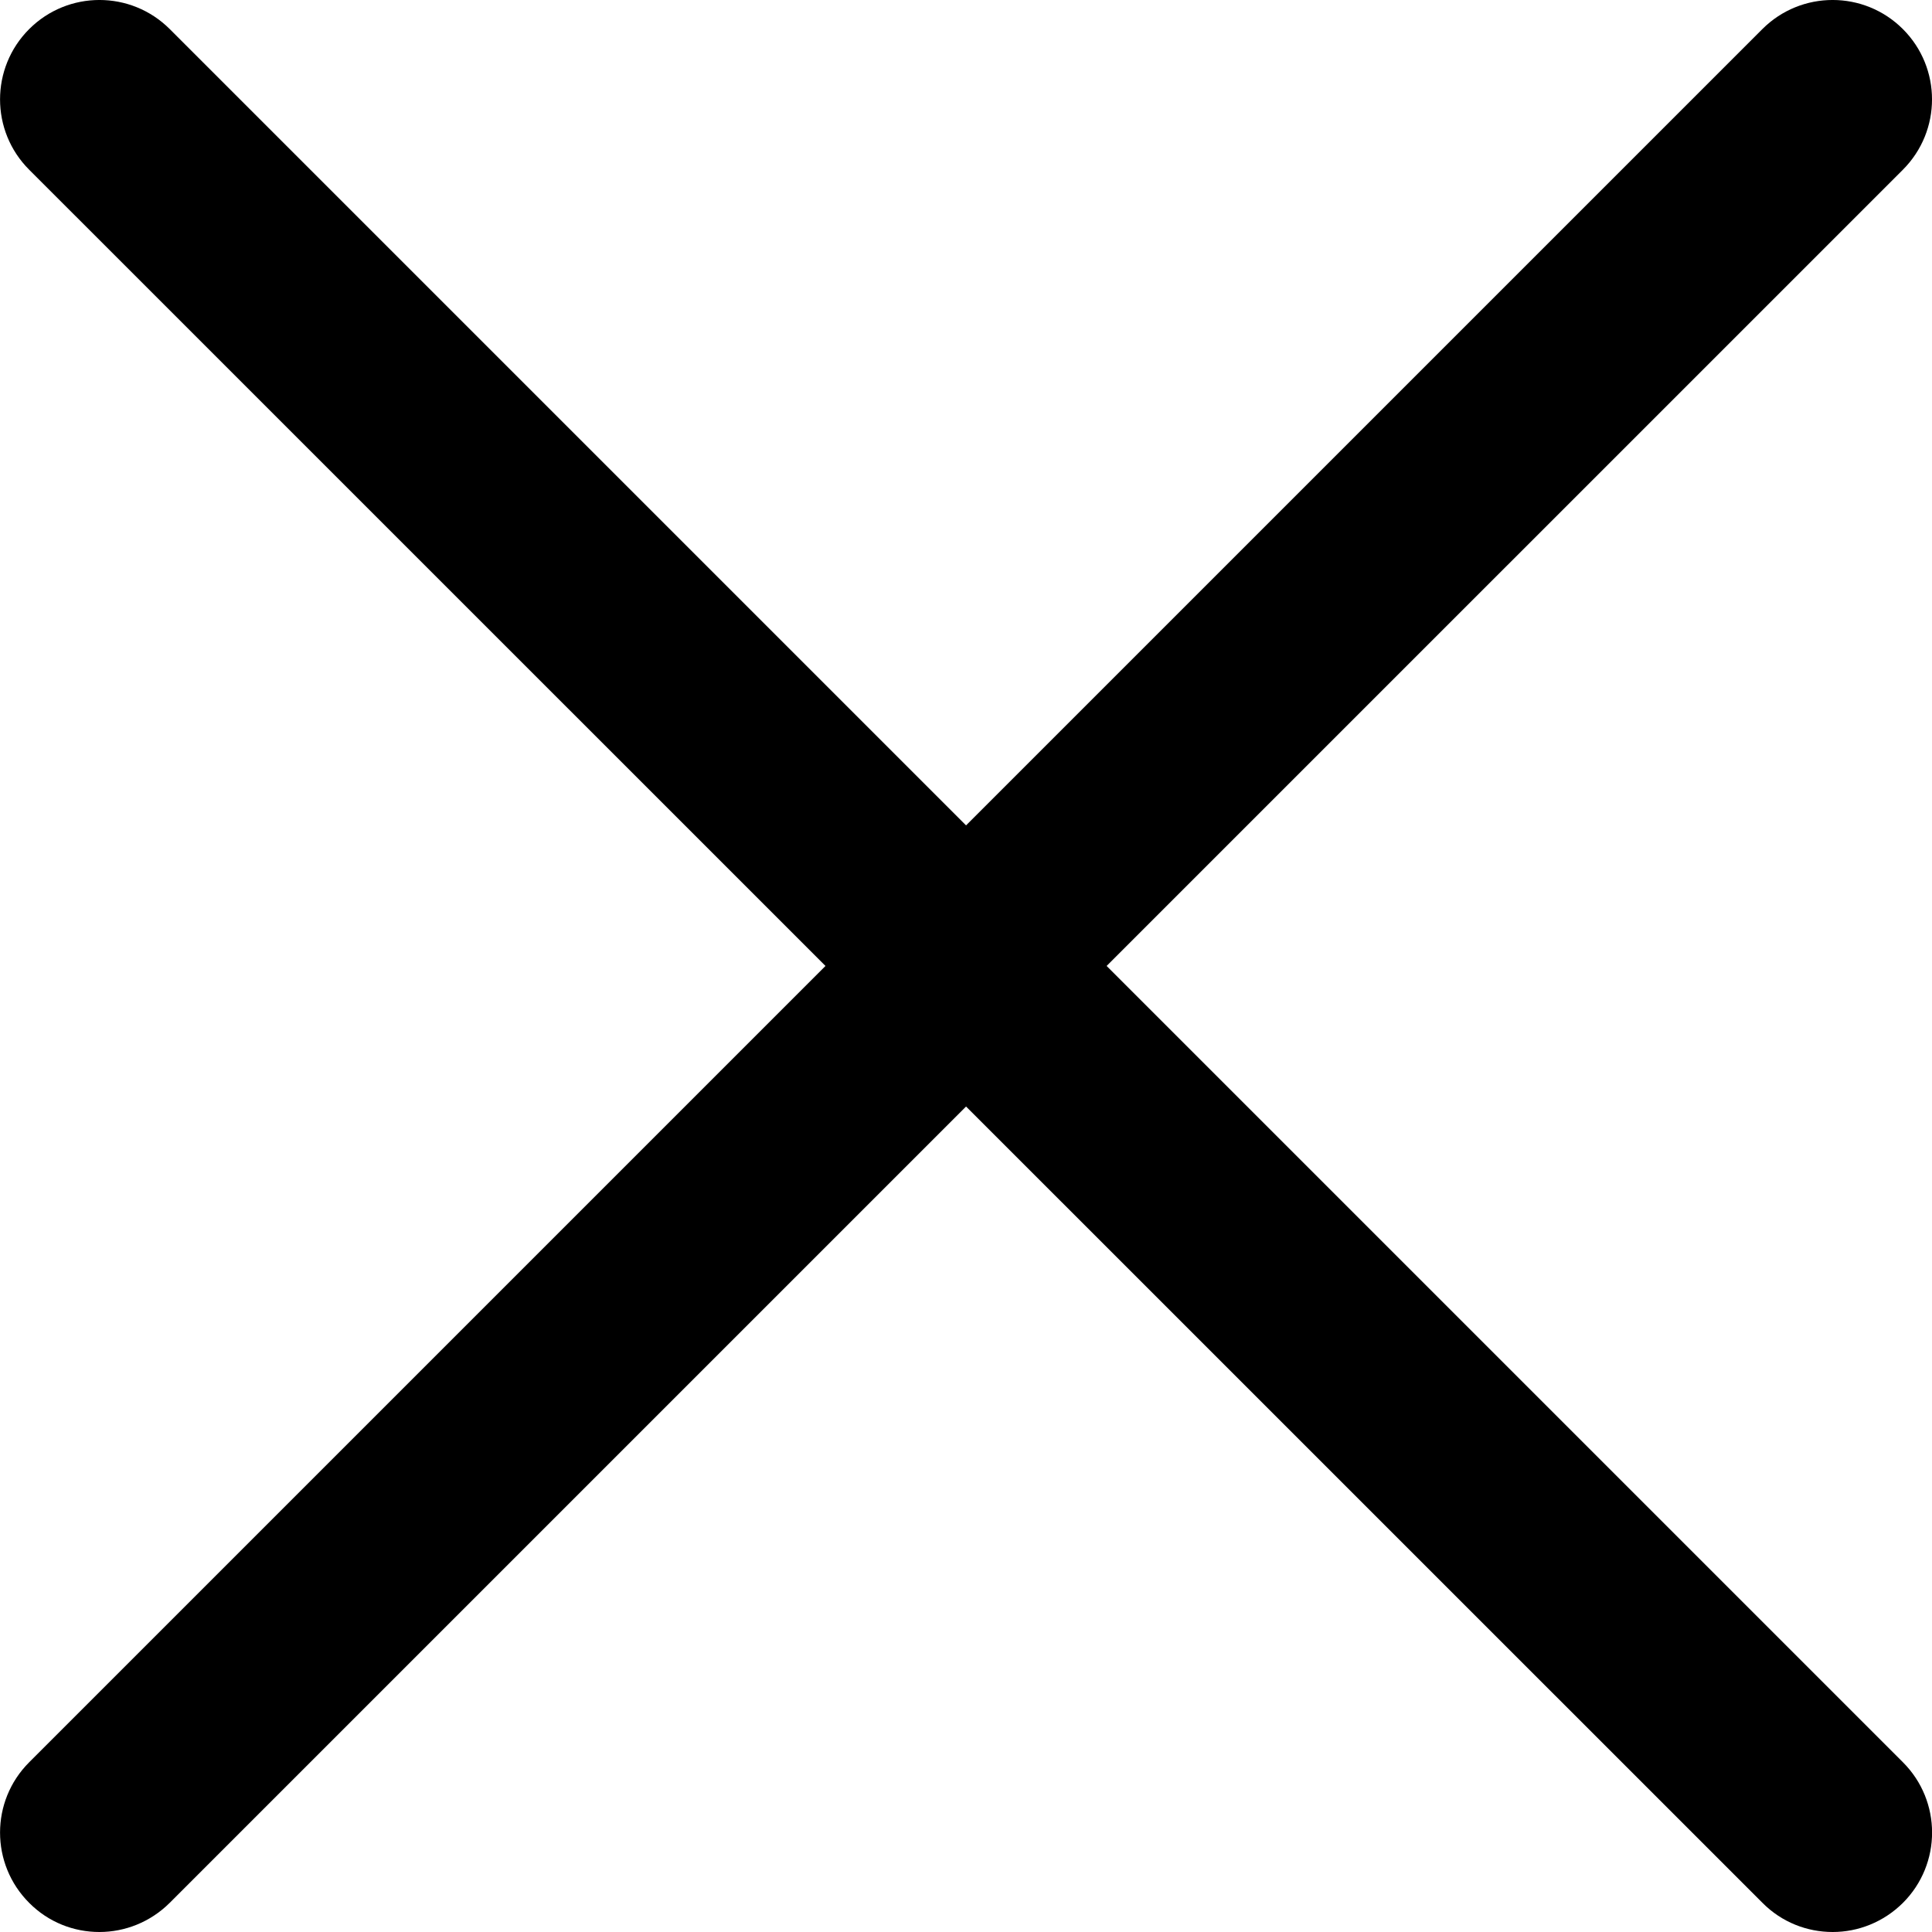
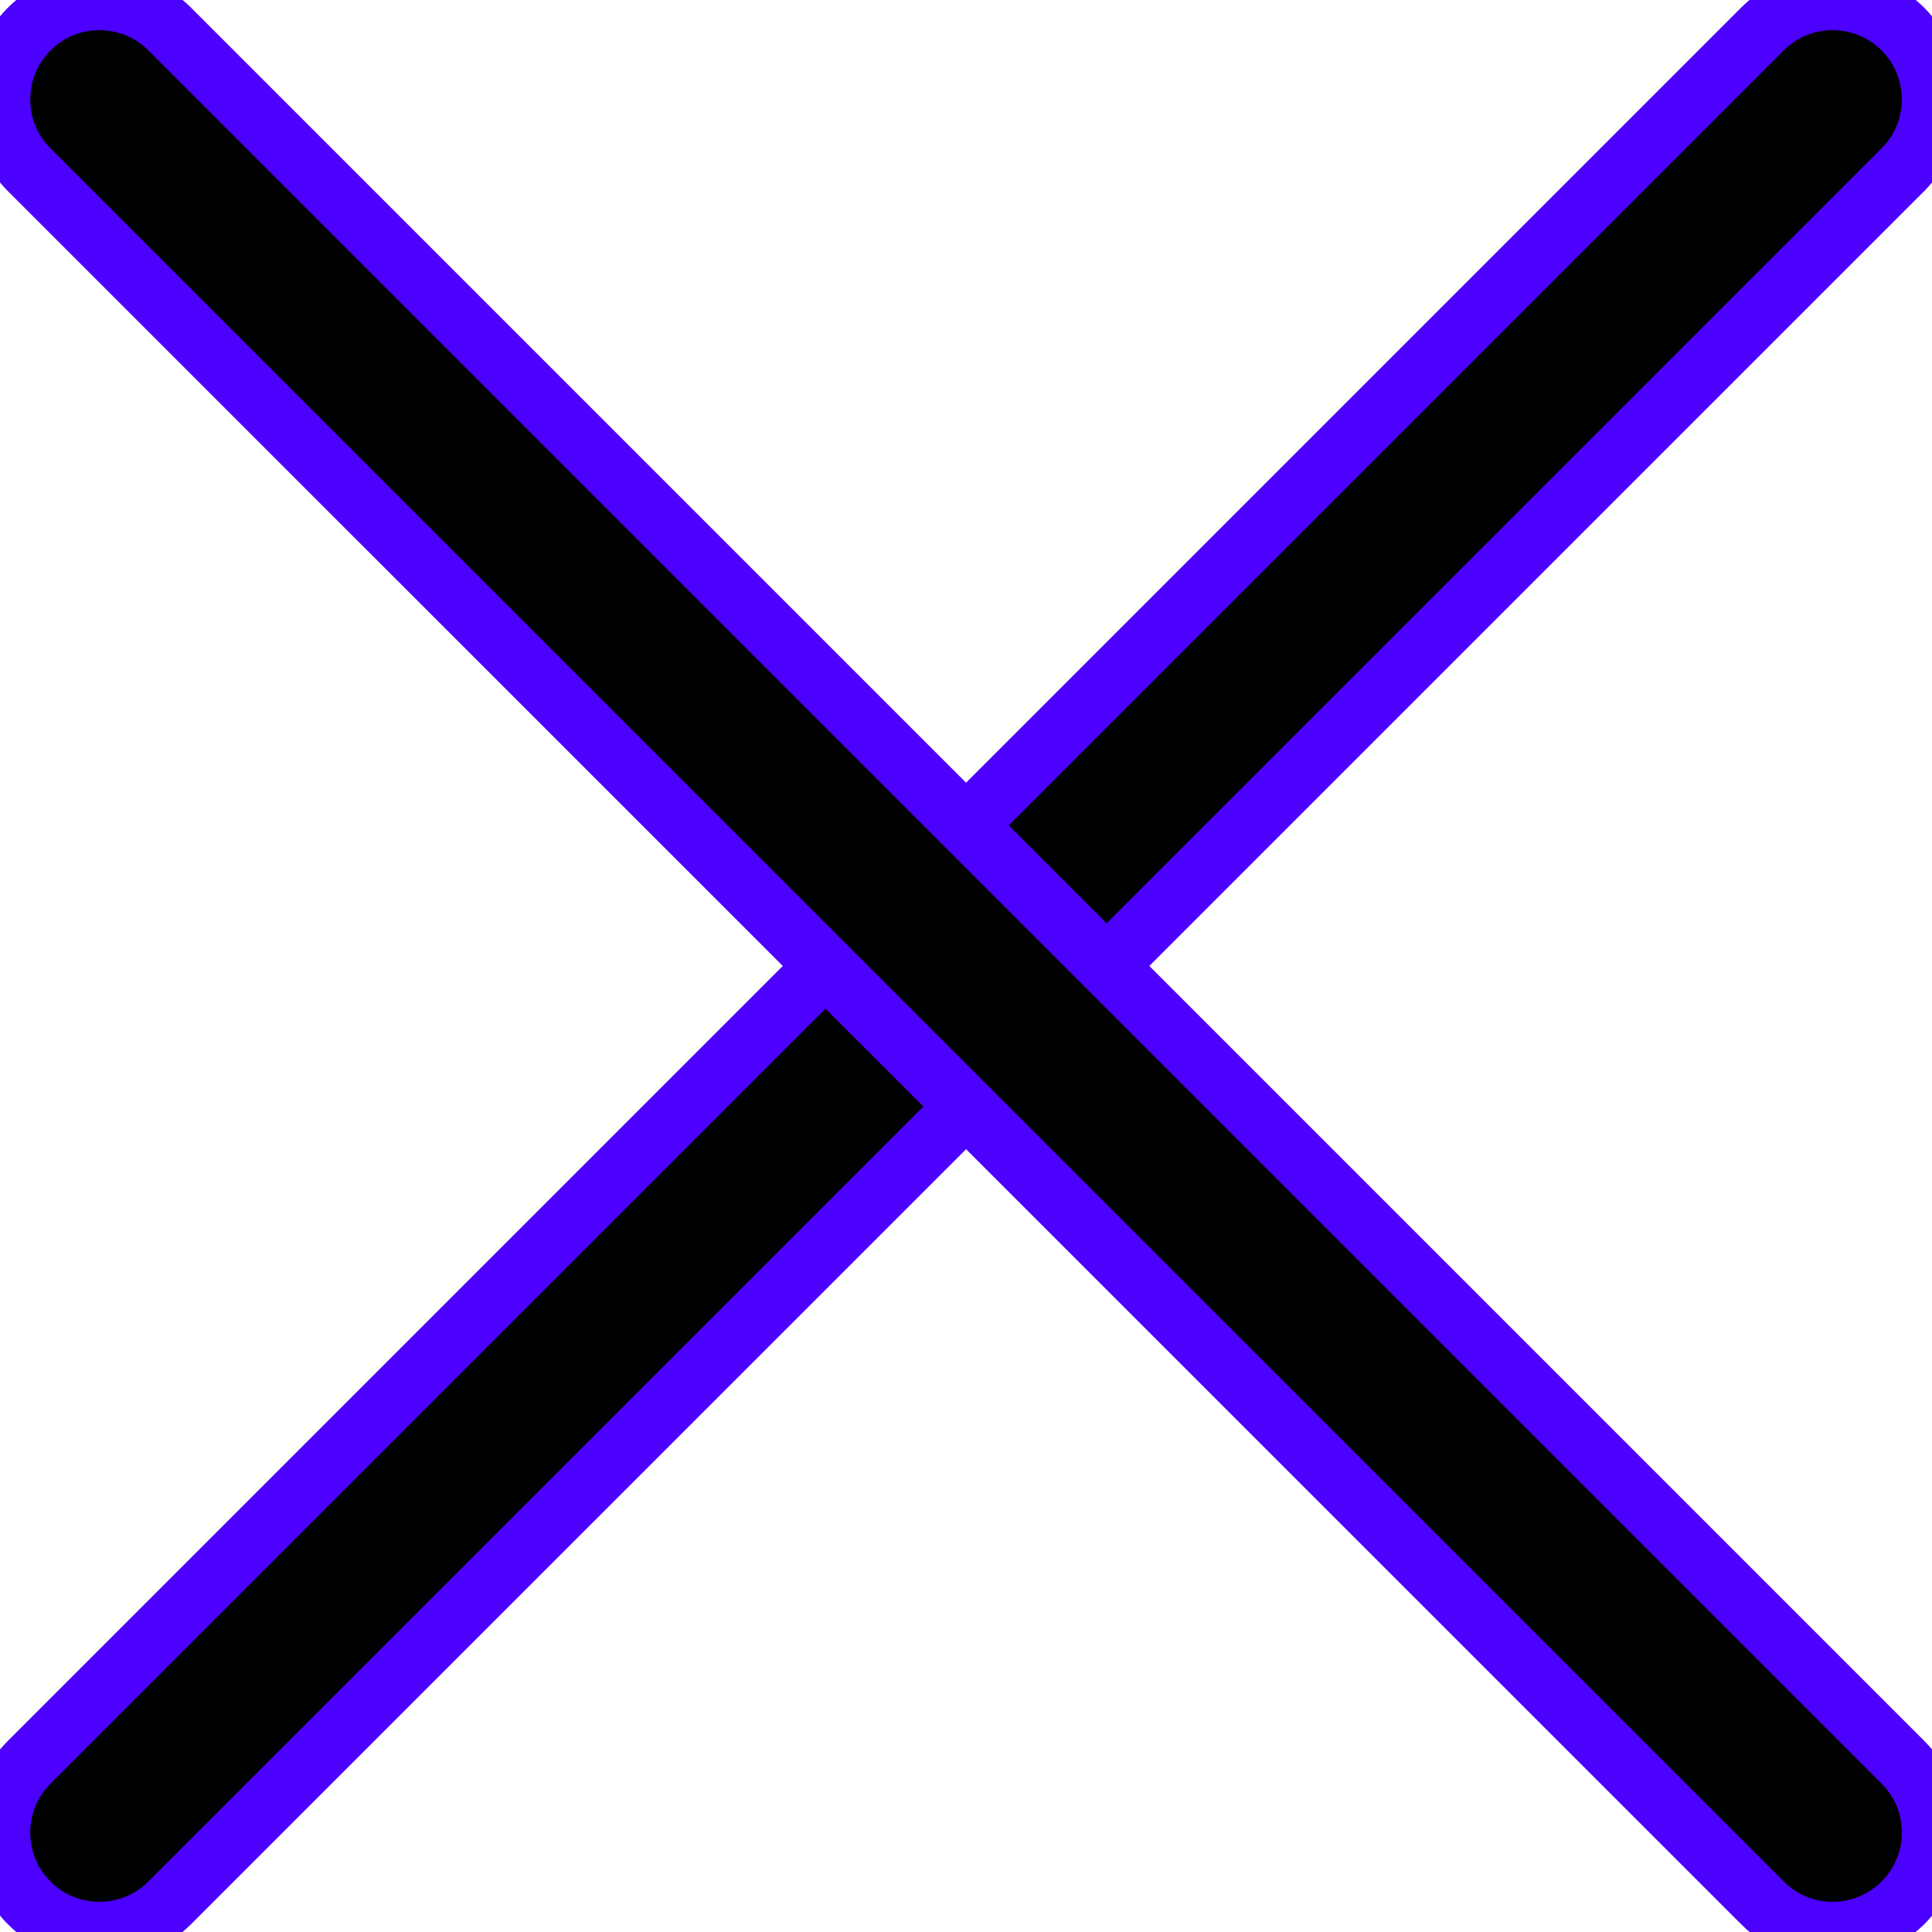
<svg xmlns="http://www.w3.org/2000/svg" version="1.1" width="32" height="32" viewBox="0 0 32 32">
-   <path d="M1.646 32c-0.422 0-0.843-0.16-1.163-0.483-0.643-0.643-0.643-1.685 0-2.328l28.707-28.707c0.643-0.643 1.685-0.643 2.328 0s0.643 1.685 0 2.329l-28.707 28.706c-0.323 0.321-0.744 0.483-1.165 0.483z" />
-   <path d="M30.355 32c-0.422 0-0.843-0.16-1.163-0.483l-28.709-28.706c-0.643-0.643-0.643-1.686 0-2.329s1.685-0.643 2.329 0l28.707 28.707c0.643 0.643 0.643 1.685 0 2.328-0.323 0.321-0.744 0.483-1.163 0.483z" />
+   <path stroke="#4c00fe" d="M1.646 32c-0.422 0-0.843-0.16-1.163-0.483-0.643-0.643-0.643-1.685 0-2.328l28.707-28.707c0.643-0.643 1.685-0.643 2.328 0s0.643 1.685 0 2.329l-28.707 28.706c-0.323 0.321-0.744 0.483-1.165 0.483z" />
+   <path stroke="#4c00fe" d="M30.355 32c-0.422 0-0.843-0.16-1.163-0.483l-28.709-28.706c-0.643-0.643-0.643-1.686 0-2.329s1.685-0.643 2.329 0l28.707 28.707c0.643 0.643 0.643 1.685 0 2.328-0.323 0.321-0.744 0.483-1.163 0.483z" />
</svg>
